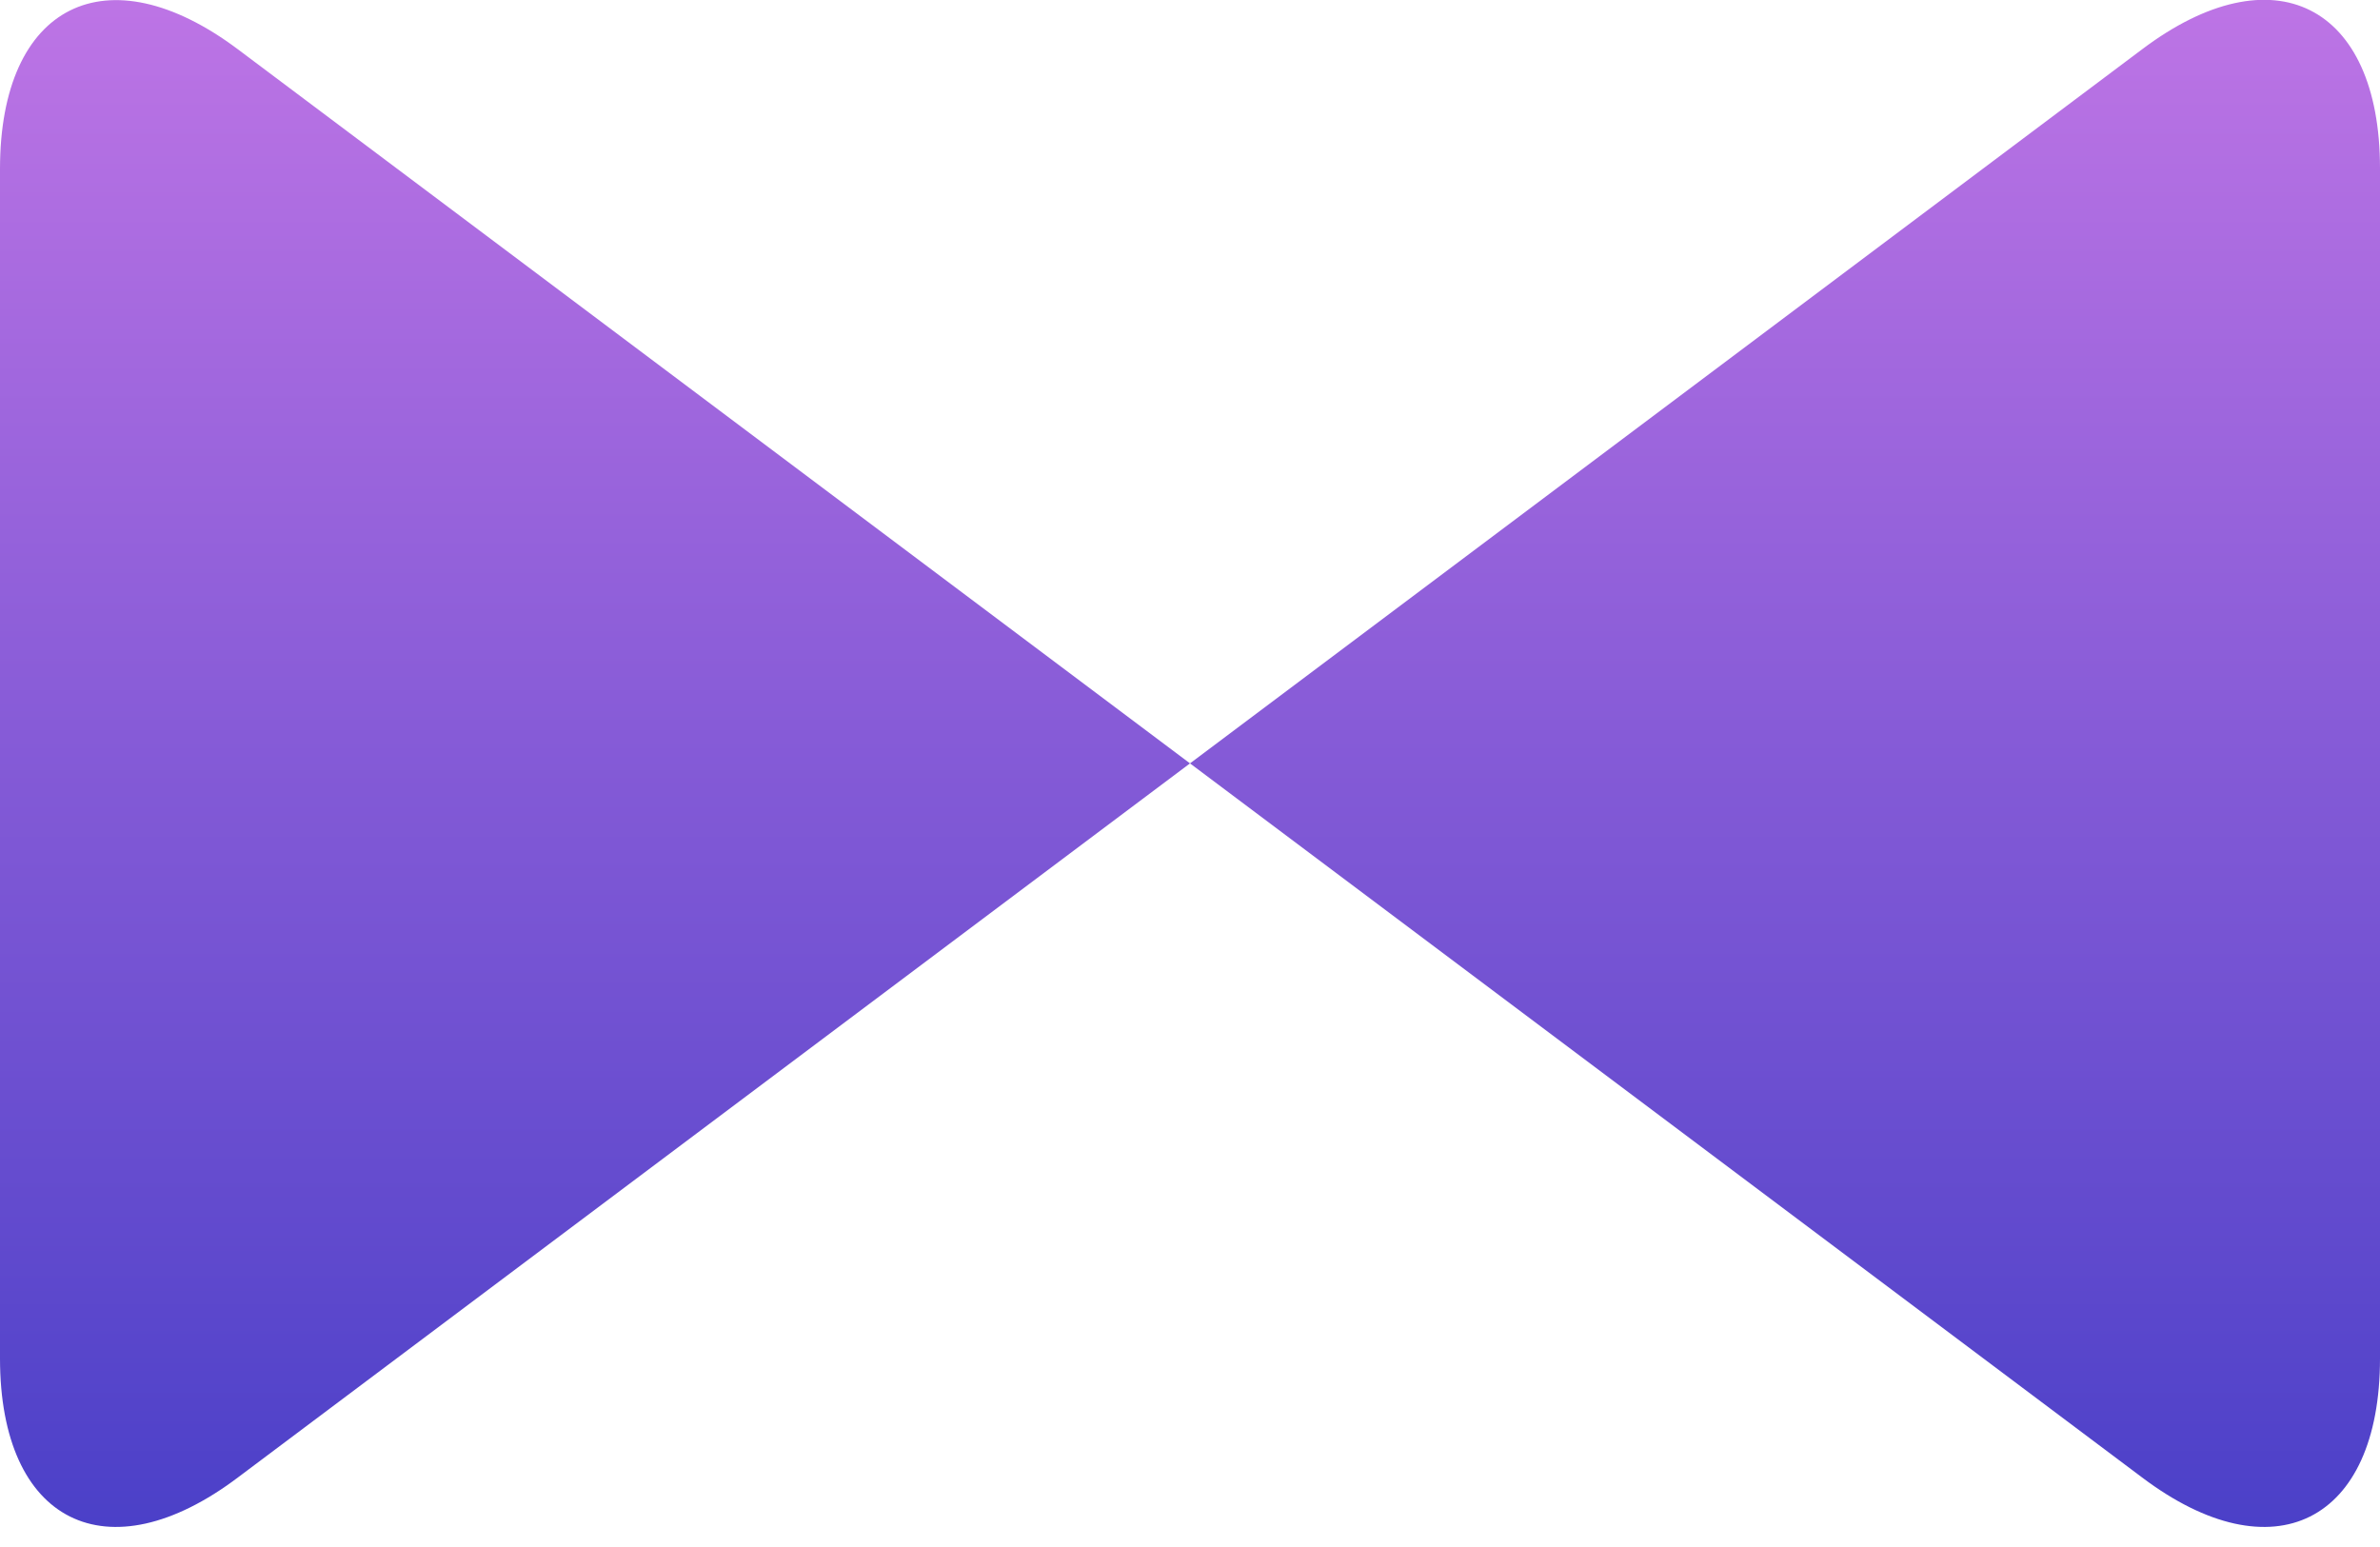
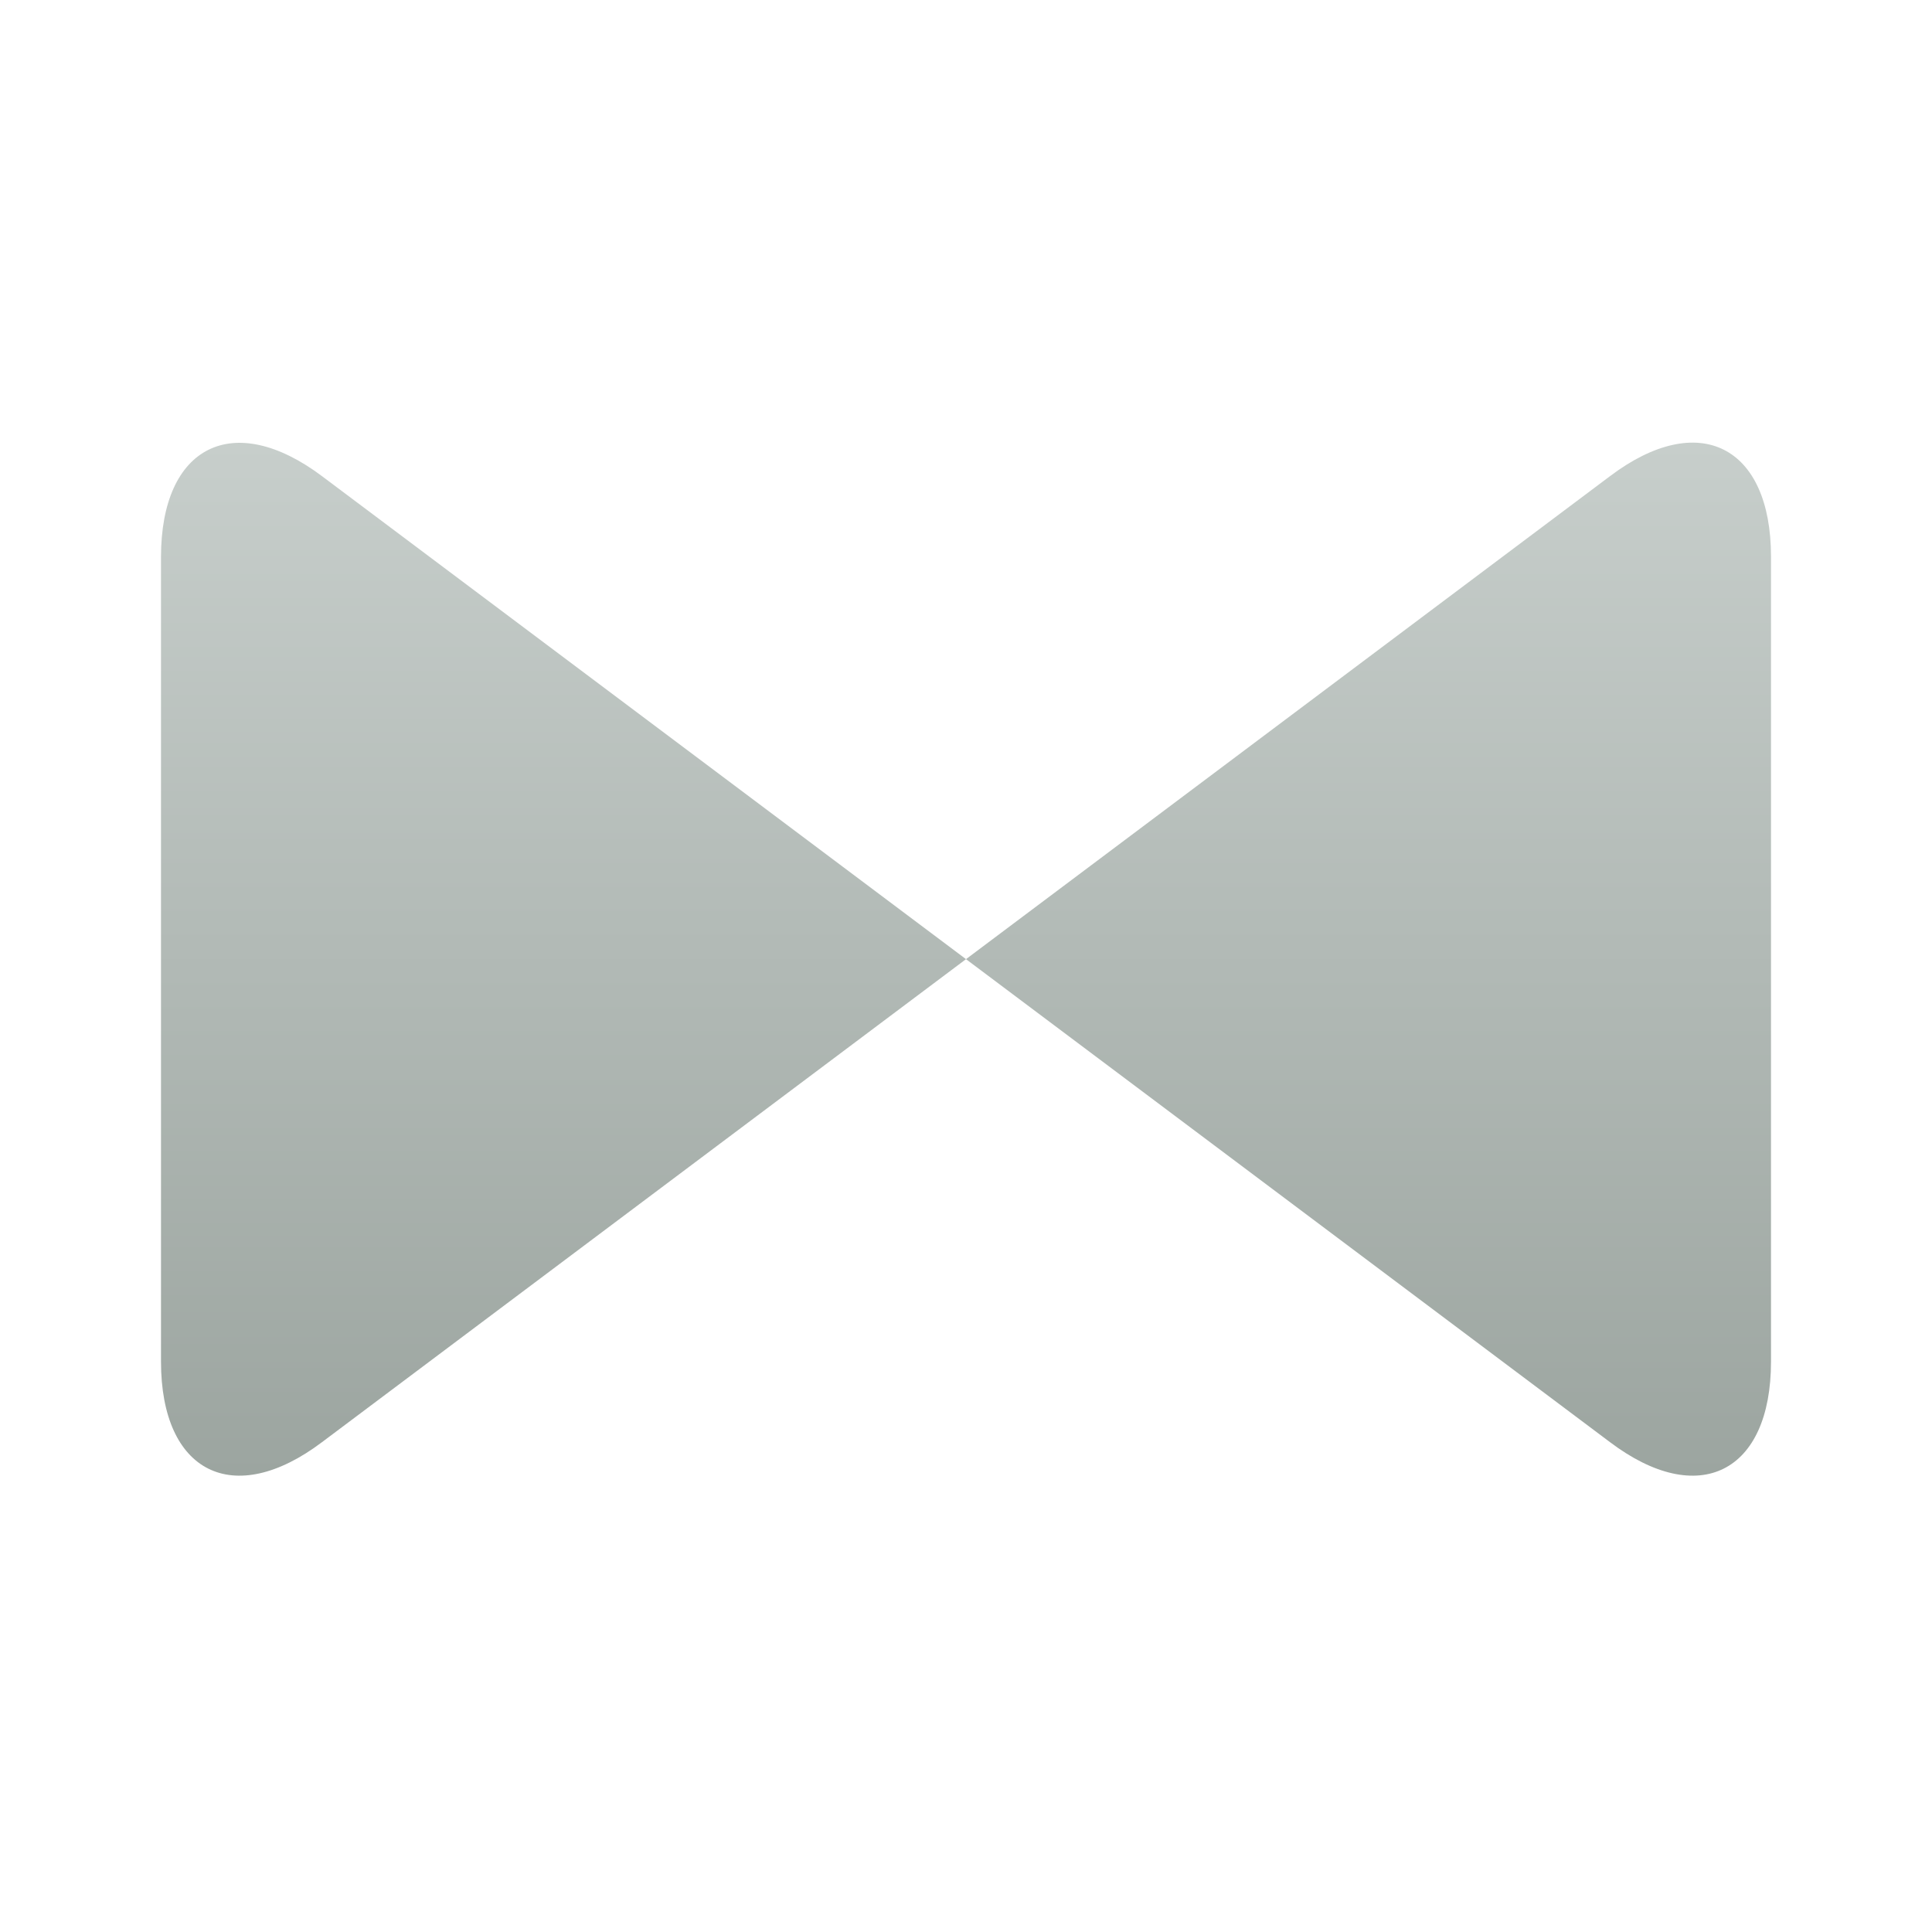
- <svg xmlns="http://www.w3.org/2000/svg" width="40" height="26" viewBox="0 0 40 26">
+ <svg xmlns="http://www.w3.org/2000/svg" viewBox="0 0 48 48">
  <defs>
    <linearGradient id="a" x1="50%" x2="50%" y1="0%" y2="100%">
-       <stop stop-color="#BD74E5" offset="0%" />
-       <stop stop-color="#4B40C8" offset="100%" />
+       <stop stop-color="#C7CECB" offset="0%" />
+       <stop stop-color="#9CA5A0" offset="100%" />
    </linearGradient>
  </defs>
-   <path fill="url(#a)" d="M57 389.84c0-2.77 1.8-3.66 4-2.01l16 12 16-12c2.2-1.66 4-.76 4 2v20c0 2.76-1.8 3.66-4 2l-16-12-16 12c-2.2 1.66-4 .76-4-2v-20z" transform="translate(-57 -387)" />
+   <path fill="url(#a)" fill-rule="evenodd" d="M4 13.84c0-2.77 1.8-3.66 4-2.01l16 12 16-12c2.2-1.66 4-.76 4 2v20c0 2.76-1.8 3.66-4 2l-16-12-16 12c-2.2 1.66-4 .76-4-2v-20z" />
</svg>
